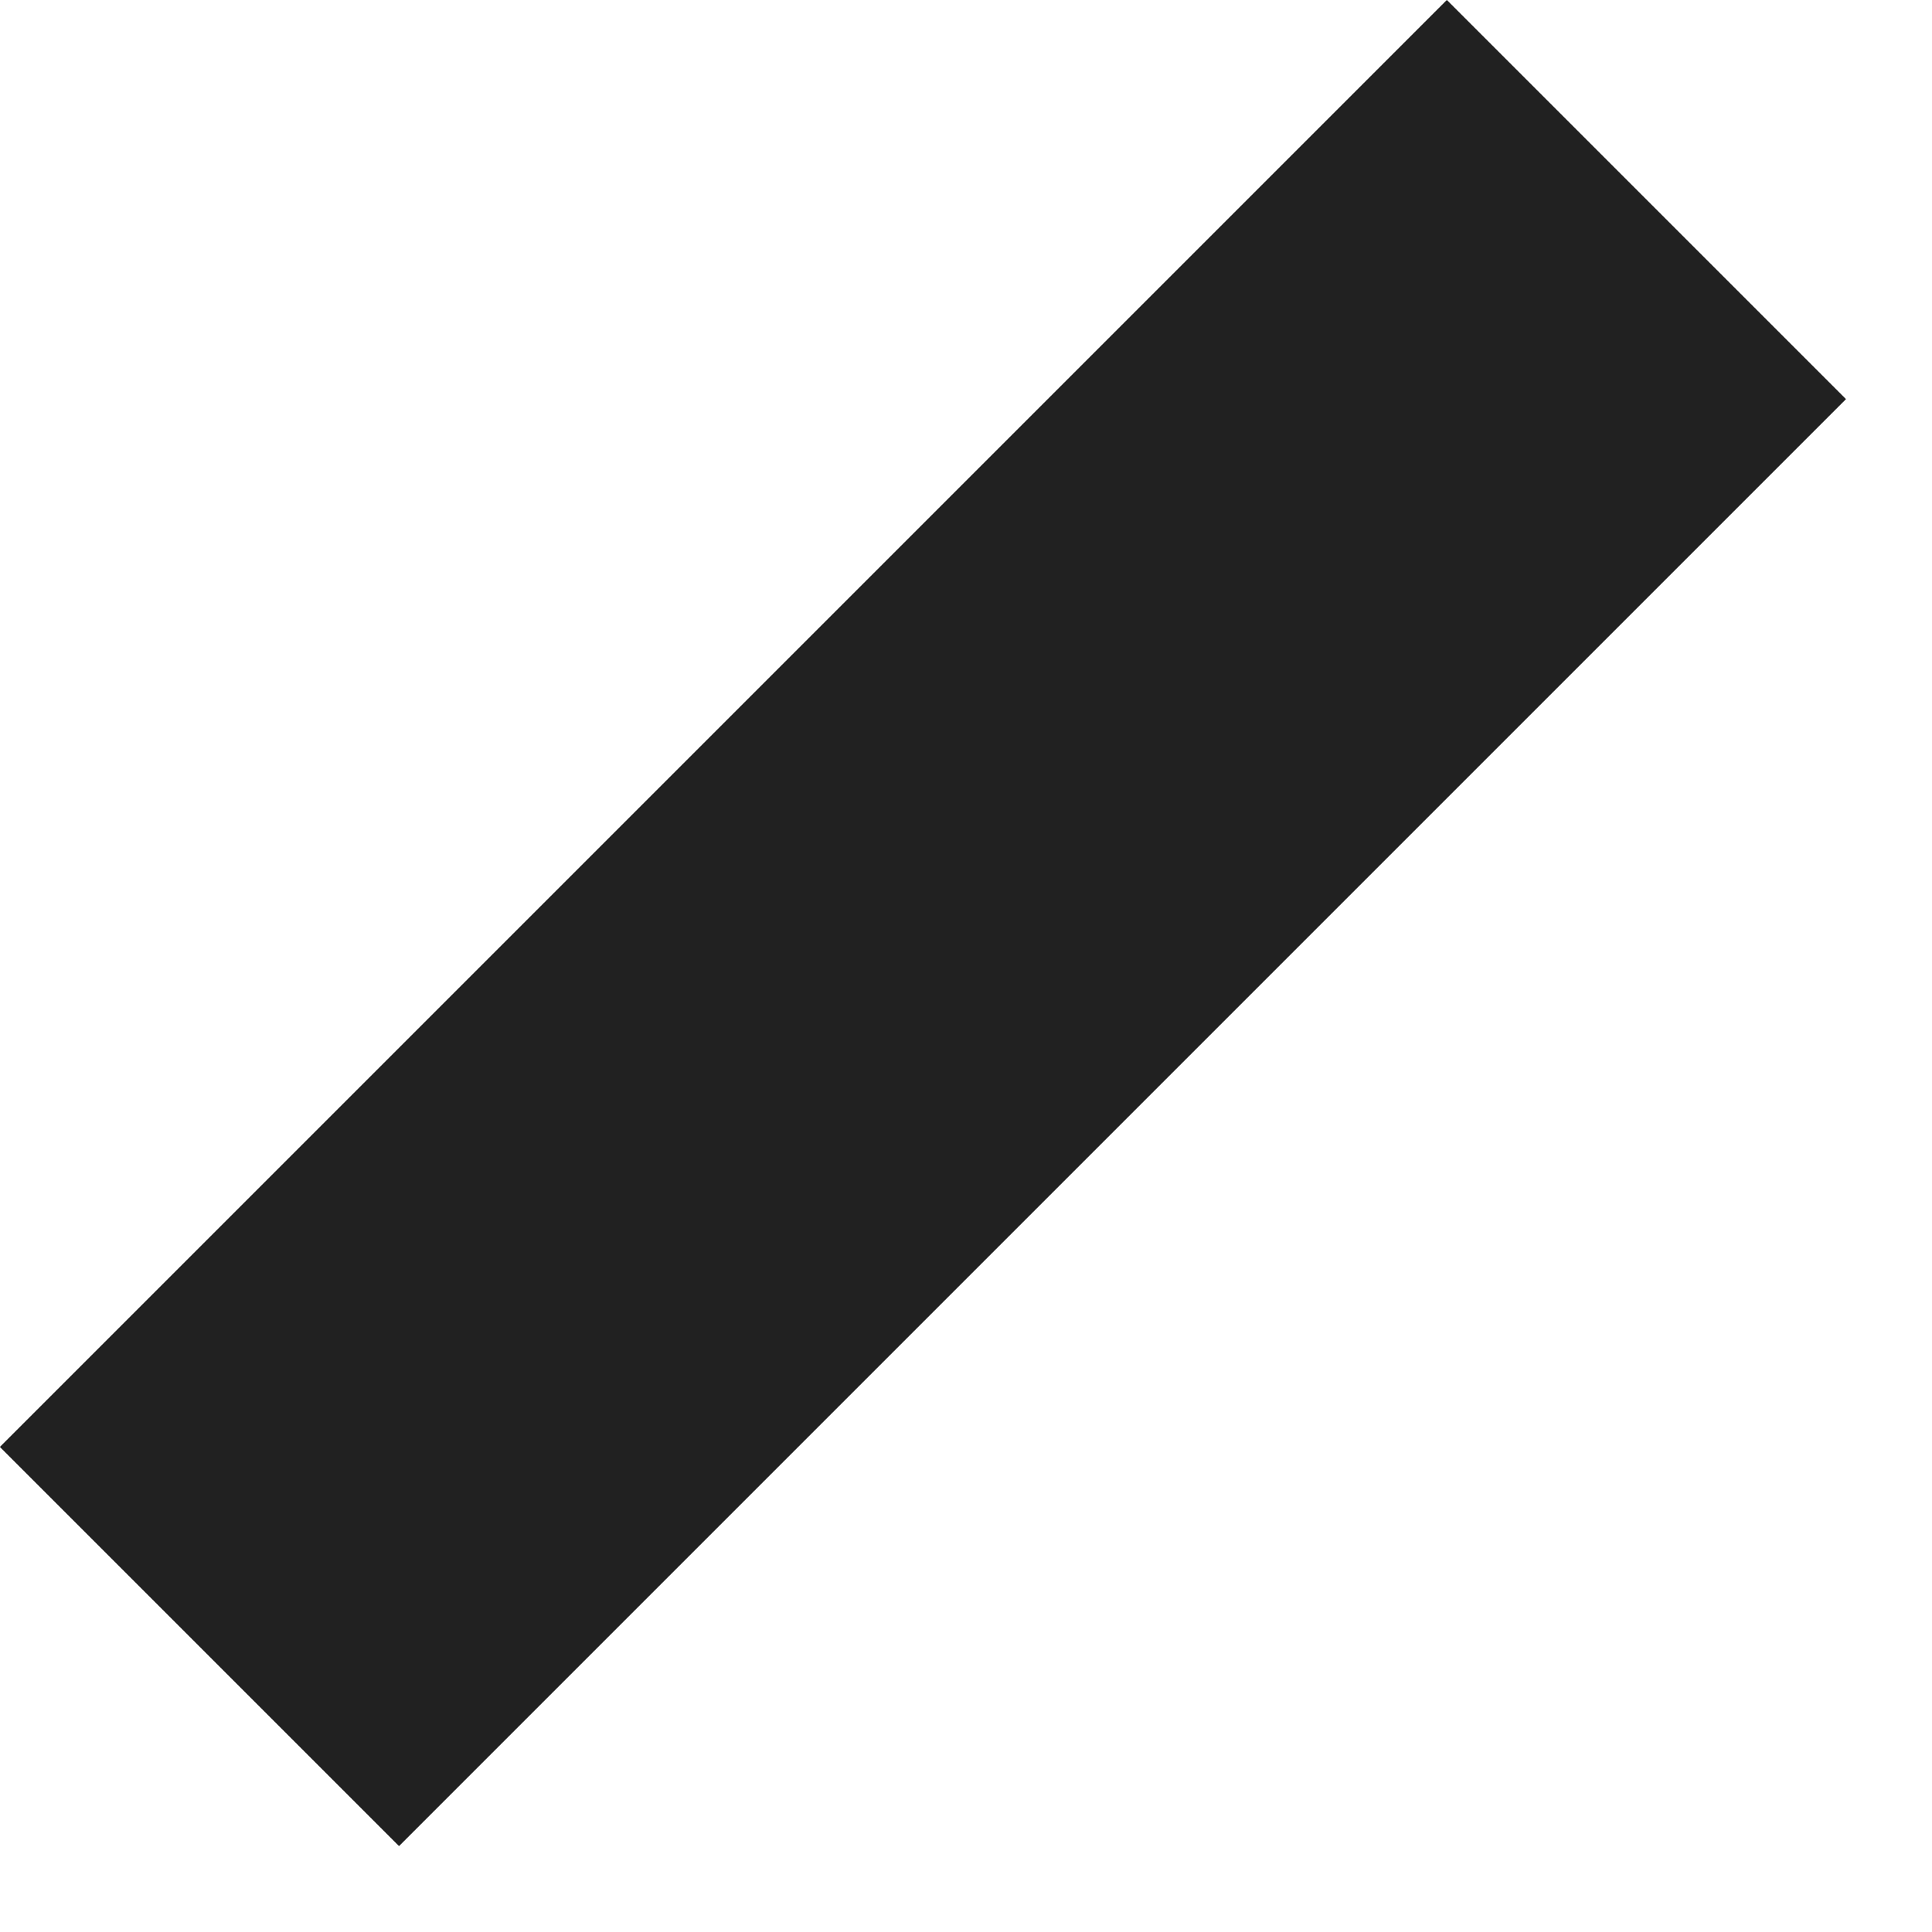
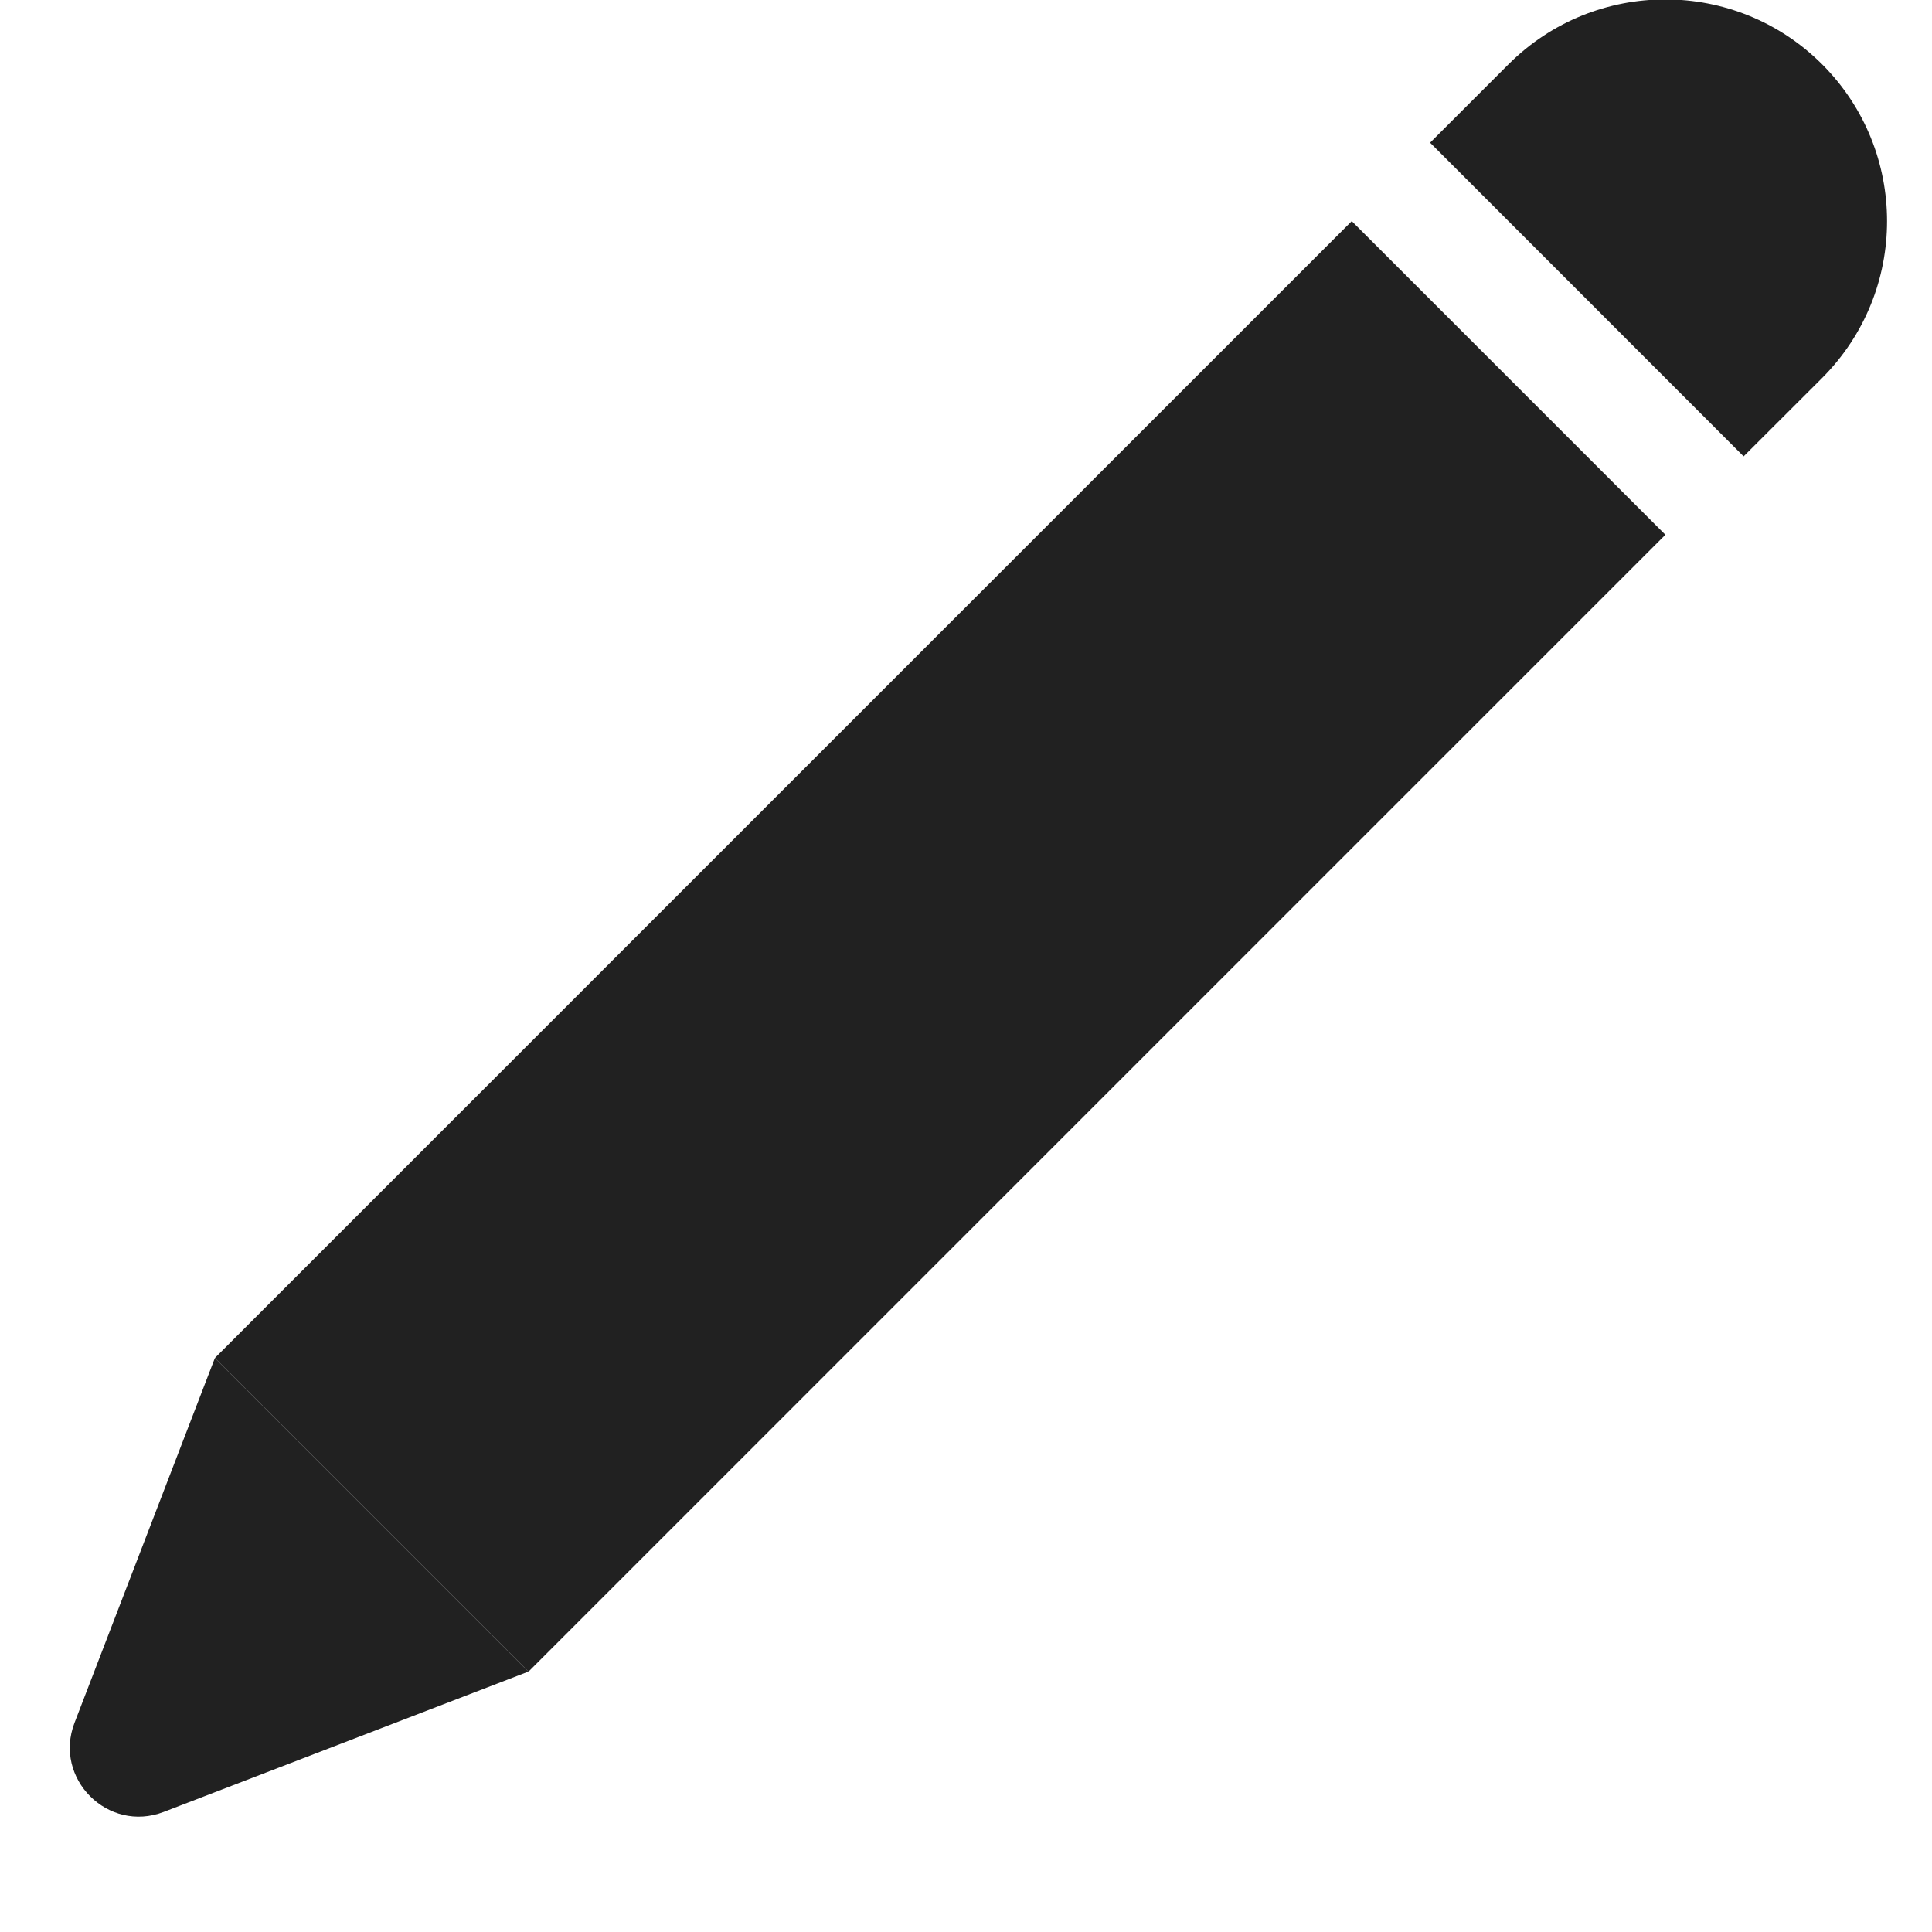
- <svg xmlns="http://www.w3.org/2000/svg" width="11" height="11" viewBox="0 0 11 11" fill="none">
-   <rect x="10.511" y="2.273" width="11.651" height="3.214" transform="rotate(135 10.5108 2.27261)" fill="#212121" />
+ <svg xmlns="http://www.w3.org/2000/svg" width="13" height="13" viewBox="211 175 14 14" fill="none">
+   <rect x="223.068" y="178.875" width="11.651" height="3.214" transform="rotate(135 223.068 178.875)" fill="#212121" />
+   <path d="M224.204 175.466C224.831 176.094 224.831 177.111 224.204 177.739L223.635 178.307L221.363 176.034L221.931 175.466C222.559 174.839 223.576 174.839 224.204 175.466Z" fill="#212121" />
+   <path d="M211.54 187.484L212.557 184.841L214.829 187.113L212.186 188.13C211.782 188.285 211.385 187.888 211.54 187.484Z" fill="#212121" />
</svg>
